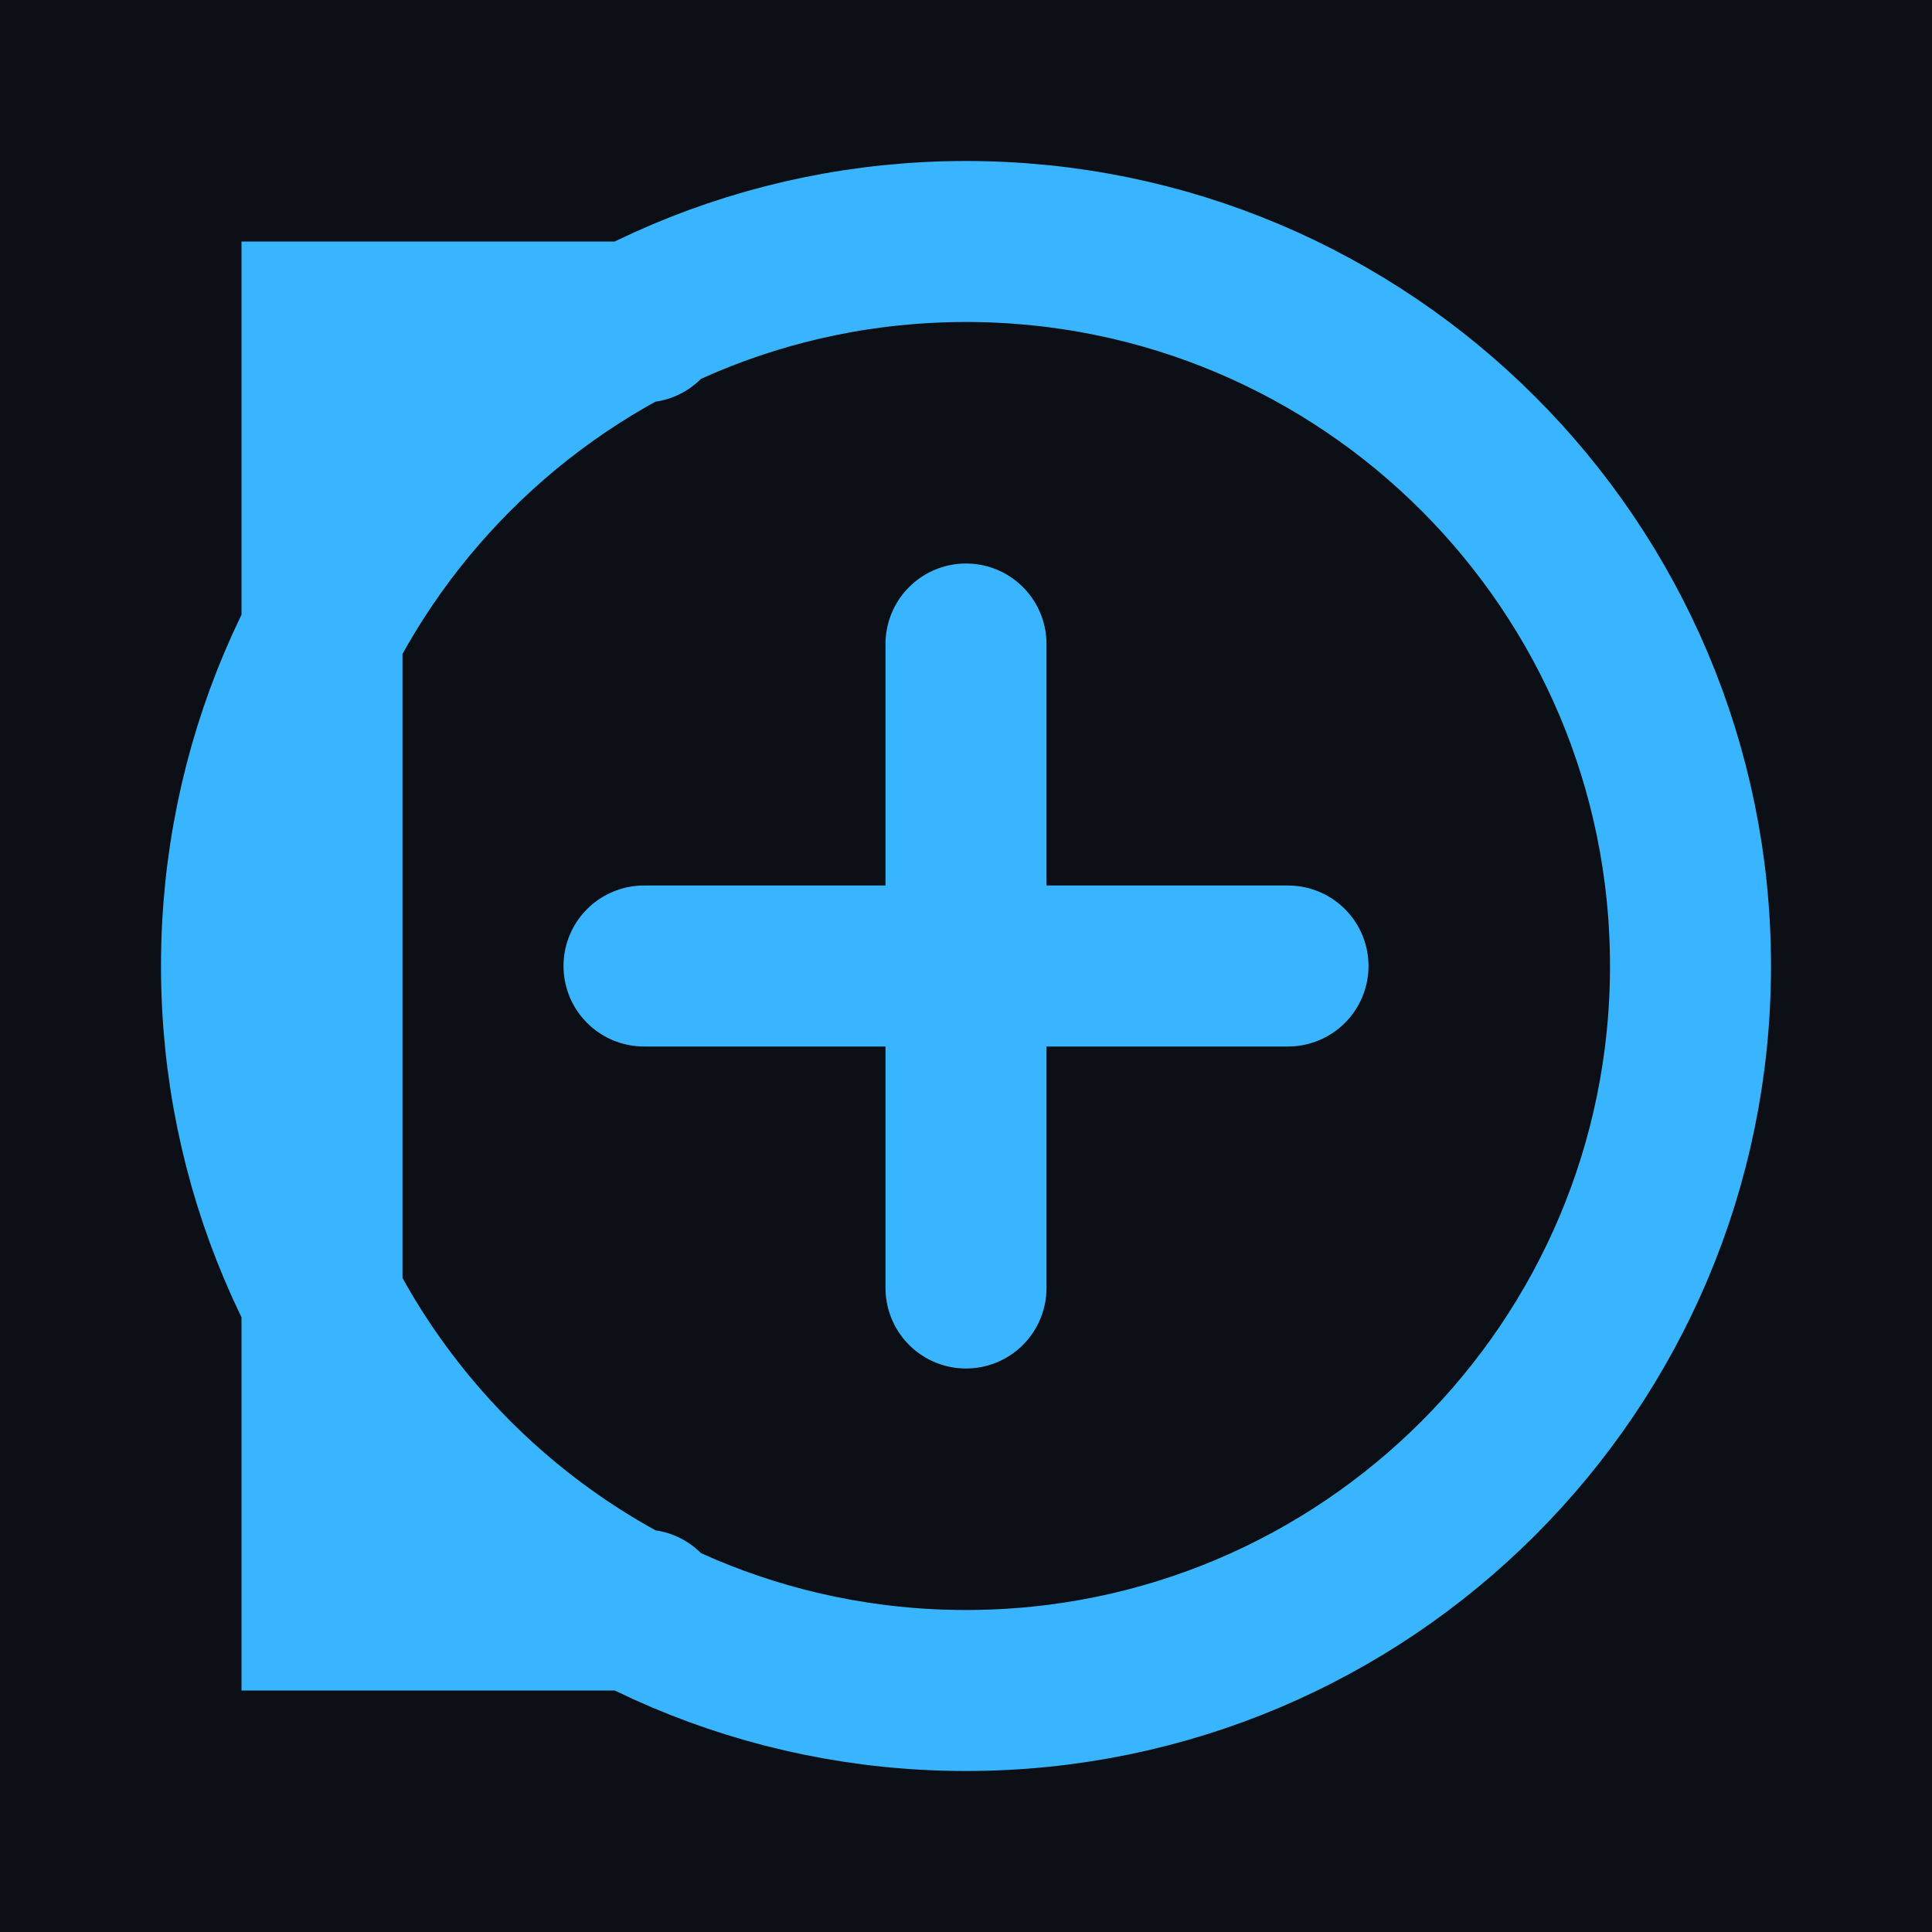
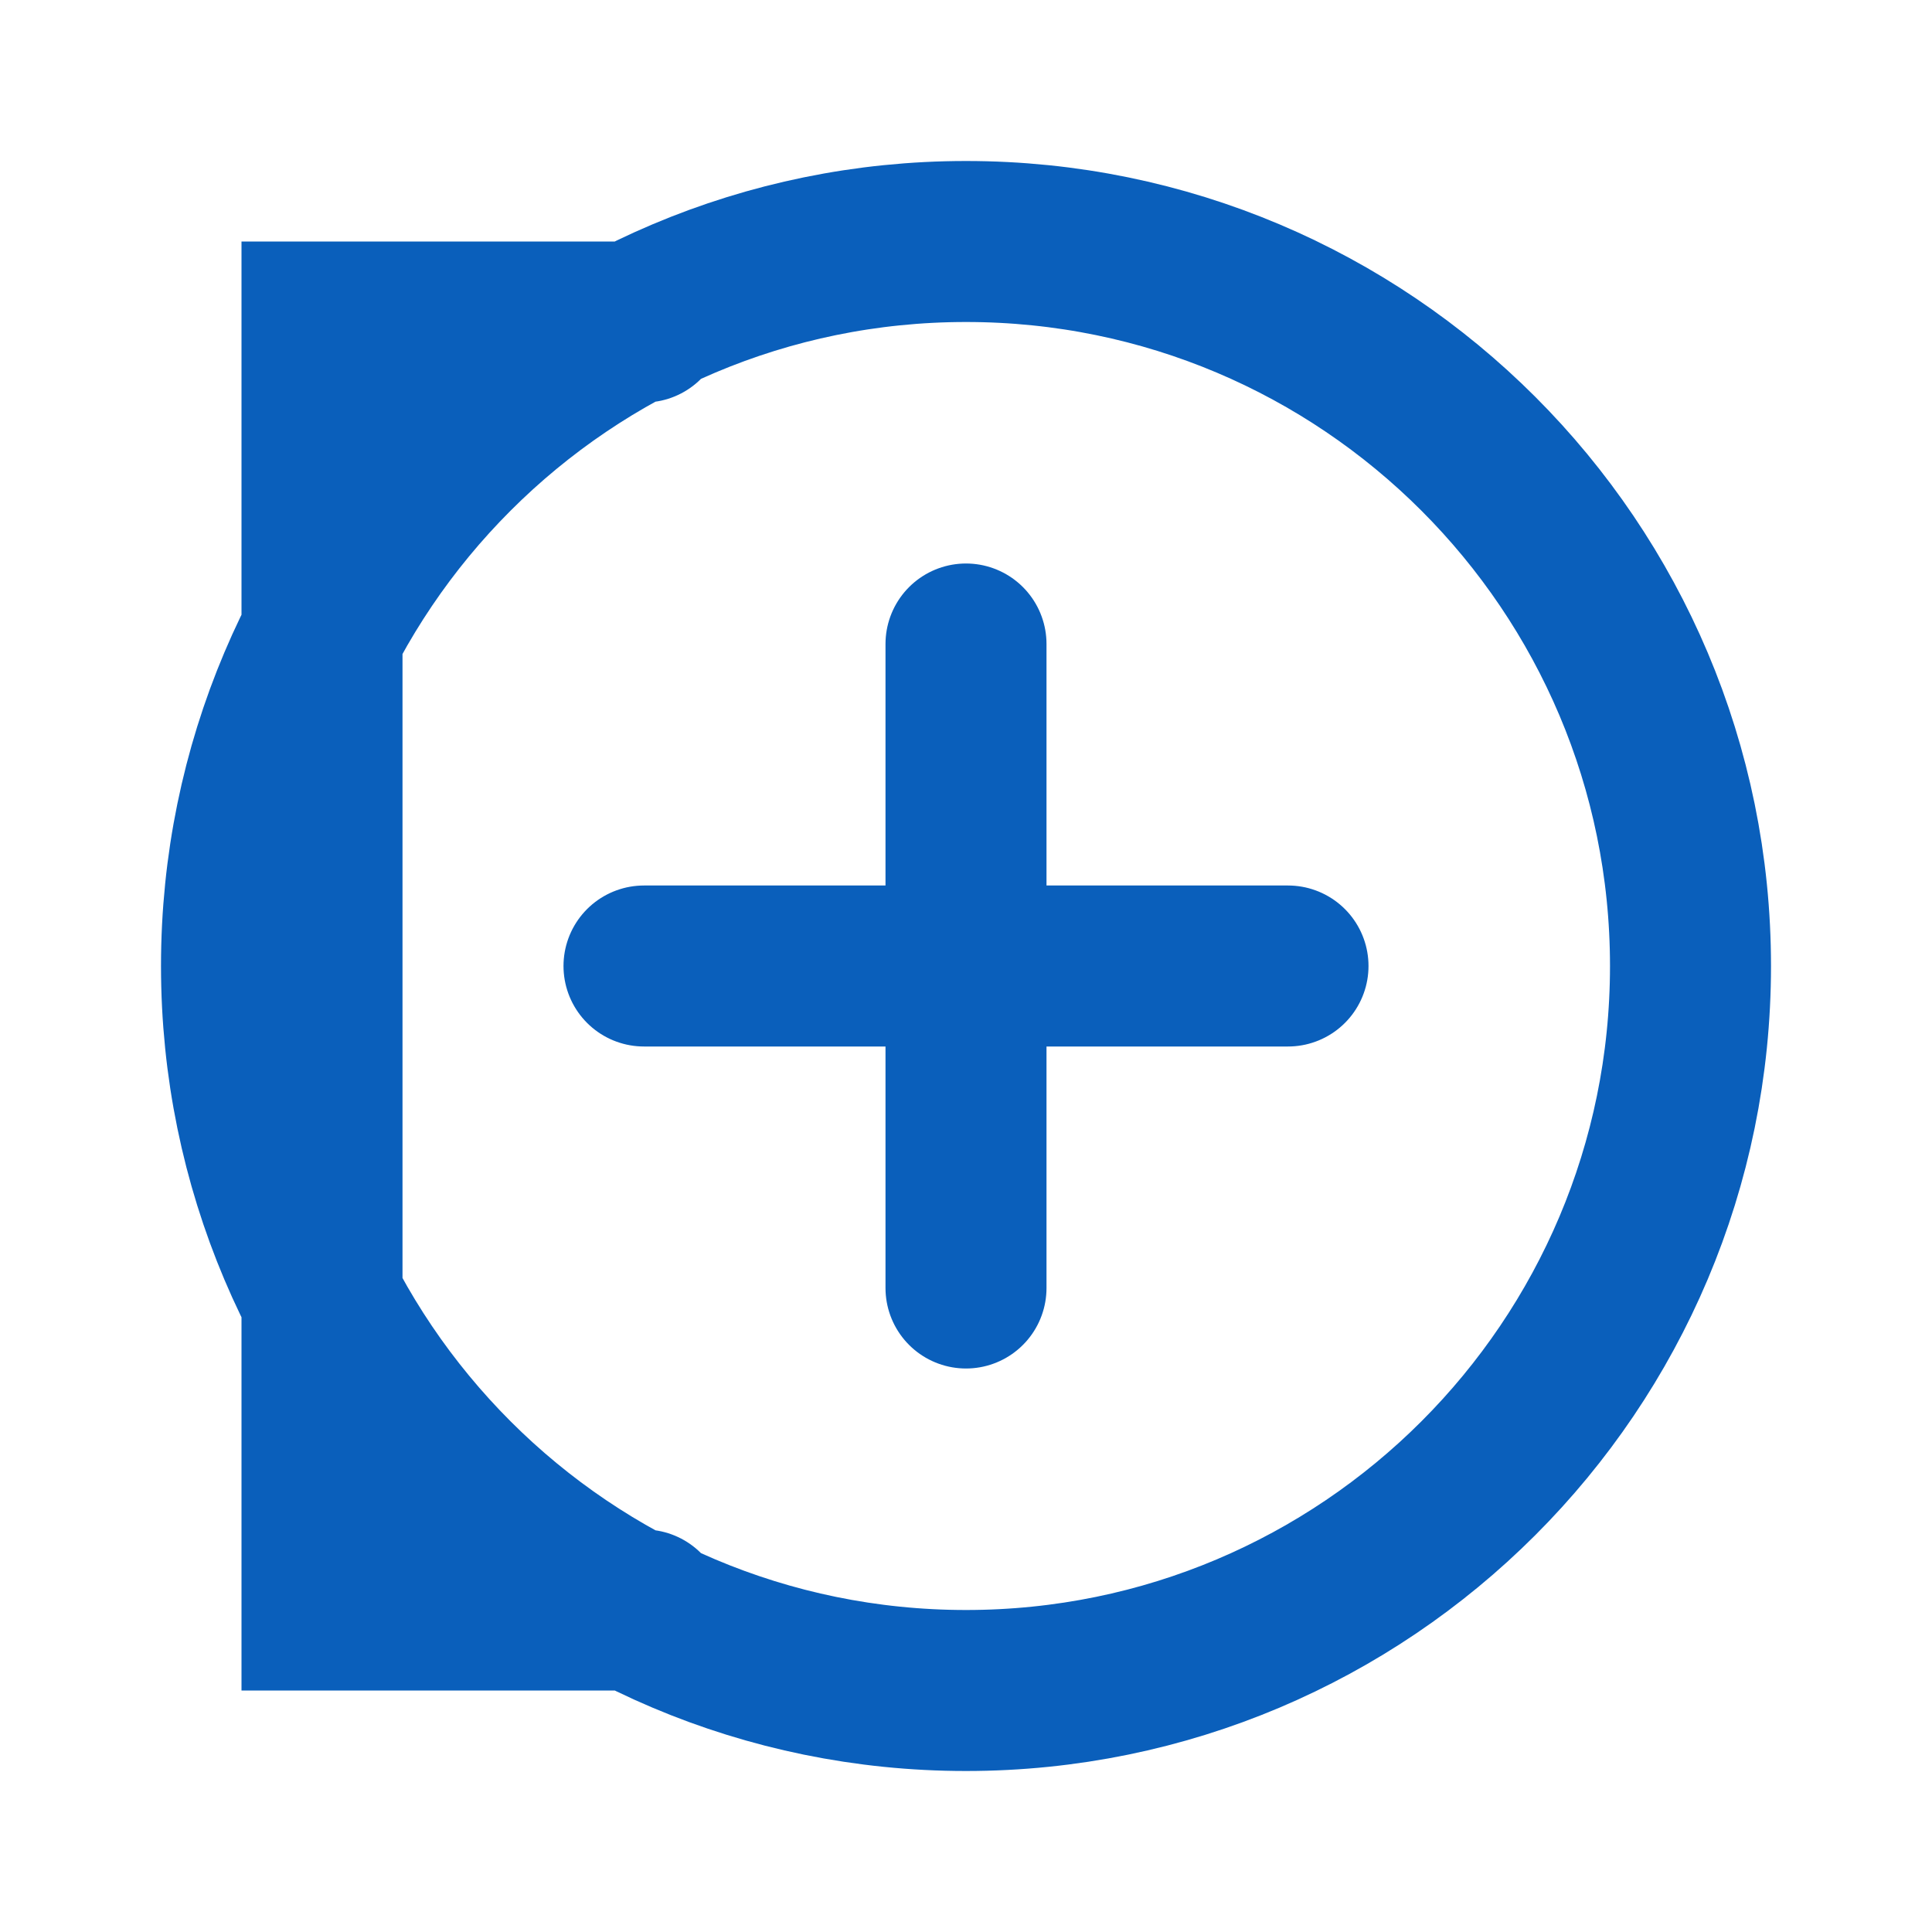
<svg xmlns="http://www.w3.org/2000/svg" viewBox="0 0 24 24">
-   <rect width="24" height="24" fill="#0c1016" />
-   <path d="M8 4H4v16h4M12 3a9 9 0 1 1 0 18 9 9 0 0 1 0-18zm0 5v8m-4-4h8" fill="none" stroke="#39b4ff" stroke-width="2" stroke-linecap="round" />
+   <path d="M8 4H4v16h4M12 3a9 9 0 1 1 0 18 9 9 0 0 1 0-18zm0 5v8m-4-4h8" fill="none" stroke="#0a5fbb" stroke-width="2" stroke-linecap="round" />
</svg>
